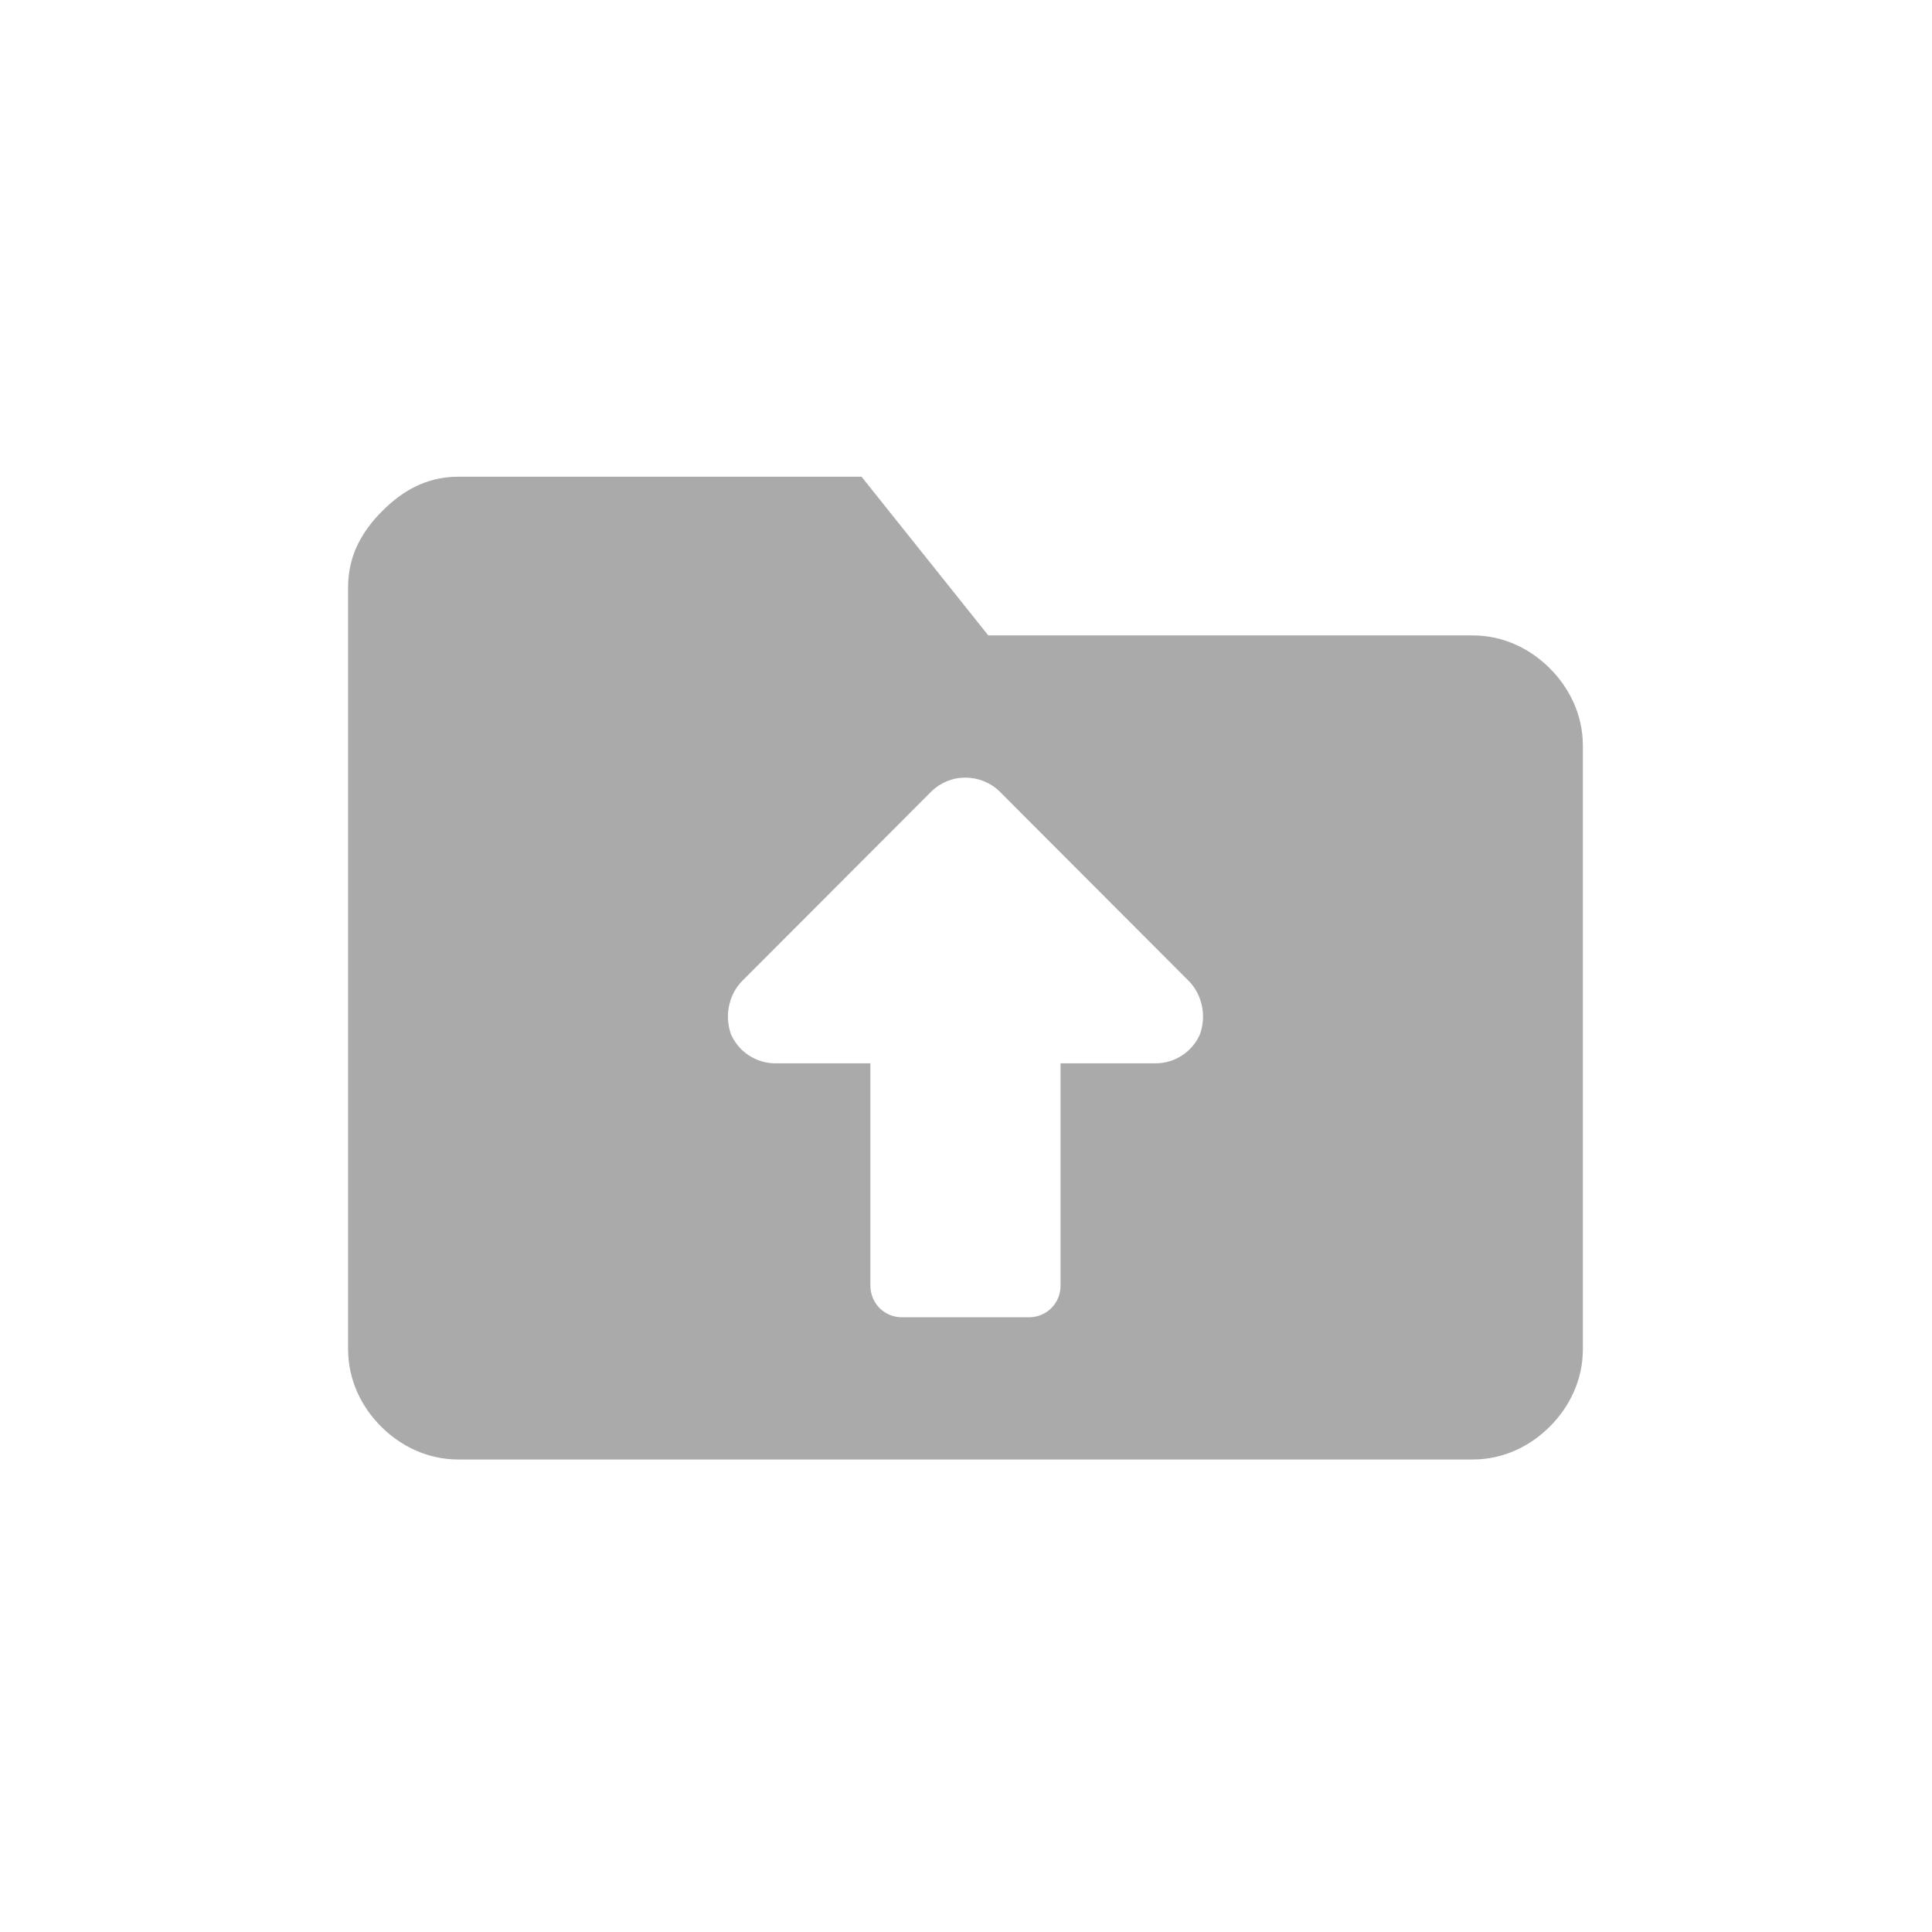
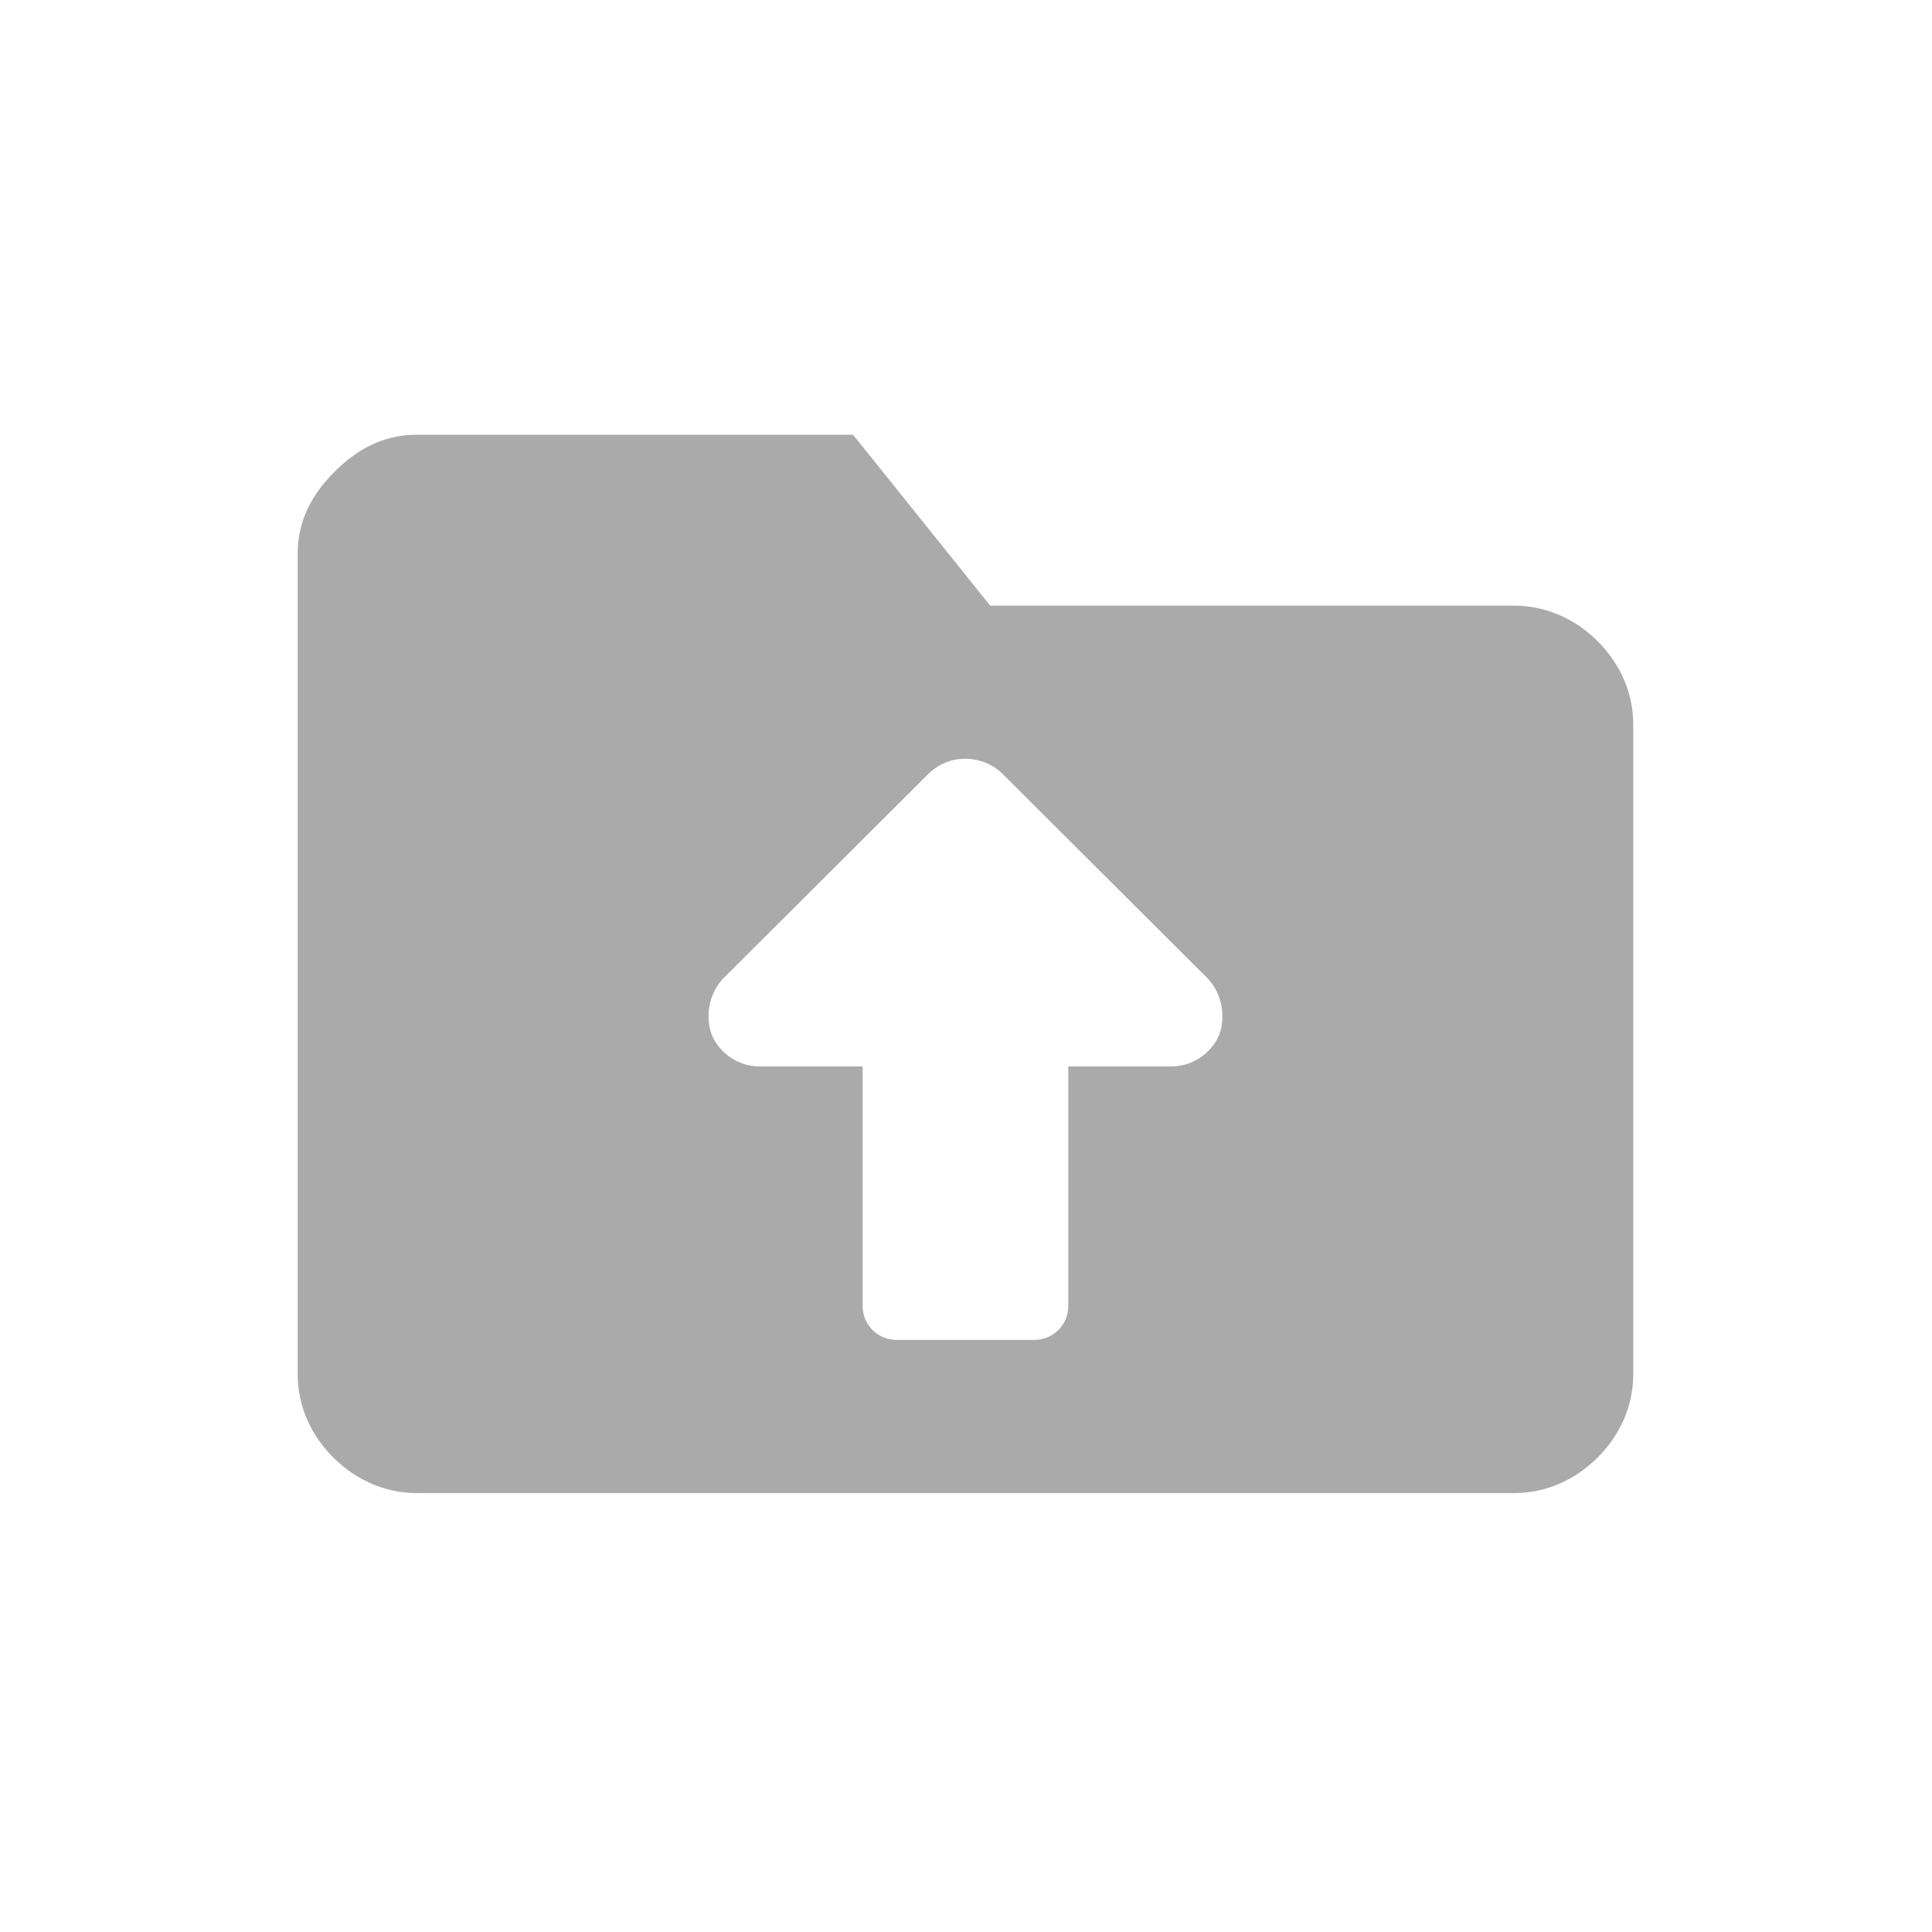
<svg xmlns="http://www.w3.org/2000/svg" width="230" height="230" viewBox="0 0 230 230" fill="none">
-   <path d="M54.568 56.75H102.562L117.654 75.645H175.307C179.08 75.645 182.25 77.308 184.513 79.576C186.777 81.843 188.438 85.017 188.438 88.796V160.599C188.438 164.378 186.777 167.552 184.513 169.82C182.25 172.087 179.08 173.75 175.307 173.75H54.568C50.795 173.75 47.625 172.087 45.361 169.82C43.098 167.552 41.438 164.378 41.438 160.599V69.901C41.438 65.971 43.249 63.099 45.512 60.831C47.776 58.564 50.644 56.75 54.568 56.75ZM114.787 92.576C113.428 92.576 111.919 93.18 110.863 94.238L88.224 116.913C86.715 118.576 86.262 120.994 87.017 123.11C87.922 125.227 90.035 126.587 92.299 126.587H103.618V153.041C103.618 155.157 105.278 156.82 107.391 156.82H122.484C124.597 156.82 126.257 155.157 126.257 153.041V126.587H137.576C139.84 126.587 141.953 125.227 142.858 123.11C143.613 120.994 143.16 118.576 141.651 116.913L119.012 94.238C117.956 93.18 116.447 92.576 114.938 92.576C114.938 92.576 114.938 92.576 114.787 92.576Z" fill="#AAAAAA" />
+   <path d="M49.64 51.75H101.551L117.876 72.099H180.235C184.316 72.099 187.744 73.889 190.193 76.331C192.642 78.773 194.437 82.192 194.437 86.262V163.587C194.437 167.657 192.642 171.076 190.193 173.517C187.744 175.959 184.316 177.75 180.235 177.75H49.64C45.559 177.75 42.13 175.959 39.682 173.517C37.233 171.076 35.438 167.657 35.438 163.587V65.913C35.438 61.68 37.396 58.587 39.845 56.145C42.294 53.703 45.395 51.75 49.64 51.75ZM114.774 90.331C113.305 90.331 111.673 90.983 110.53 92.122L86.043 116.541C84.411 118.331 83.921 120.936 84.737 123.215C85.717 125.494 88.002 126.959 90.451 126.959H102.694V155.448C102.694 157.727 104.49 159.517 106.775 159.517H123.1C125.385 159.517 127.181 157.727 127.181 155.448V126.959H139.424C141.873 126.959 144.158 125.494 145.138 123.215C145.954 120.936 145.464 118.331 143.832 116.541L119.345 92.122C118.202 90.983 116.57 90.331 114.937 90.331C114.937 90.331 114.937 90.331 114.774 90.331Z" fill="#AAAAAA" />
</svg>
